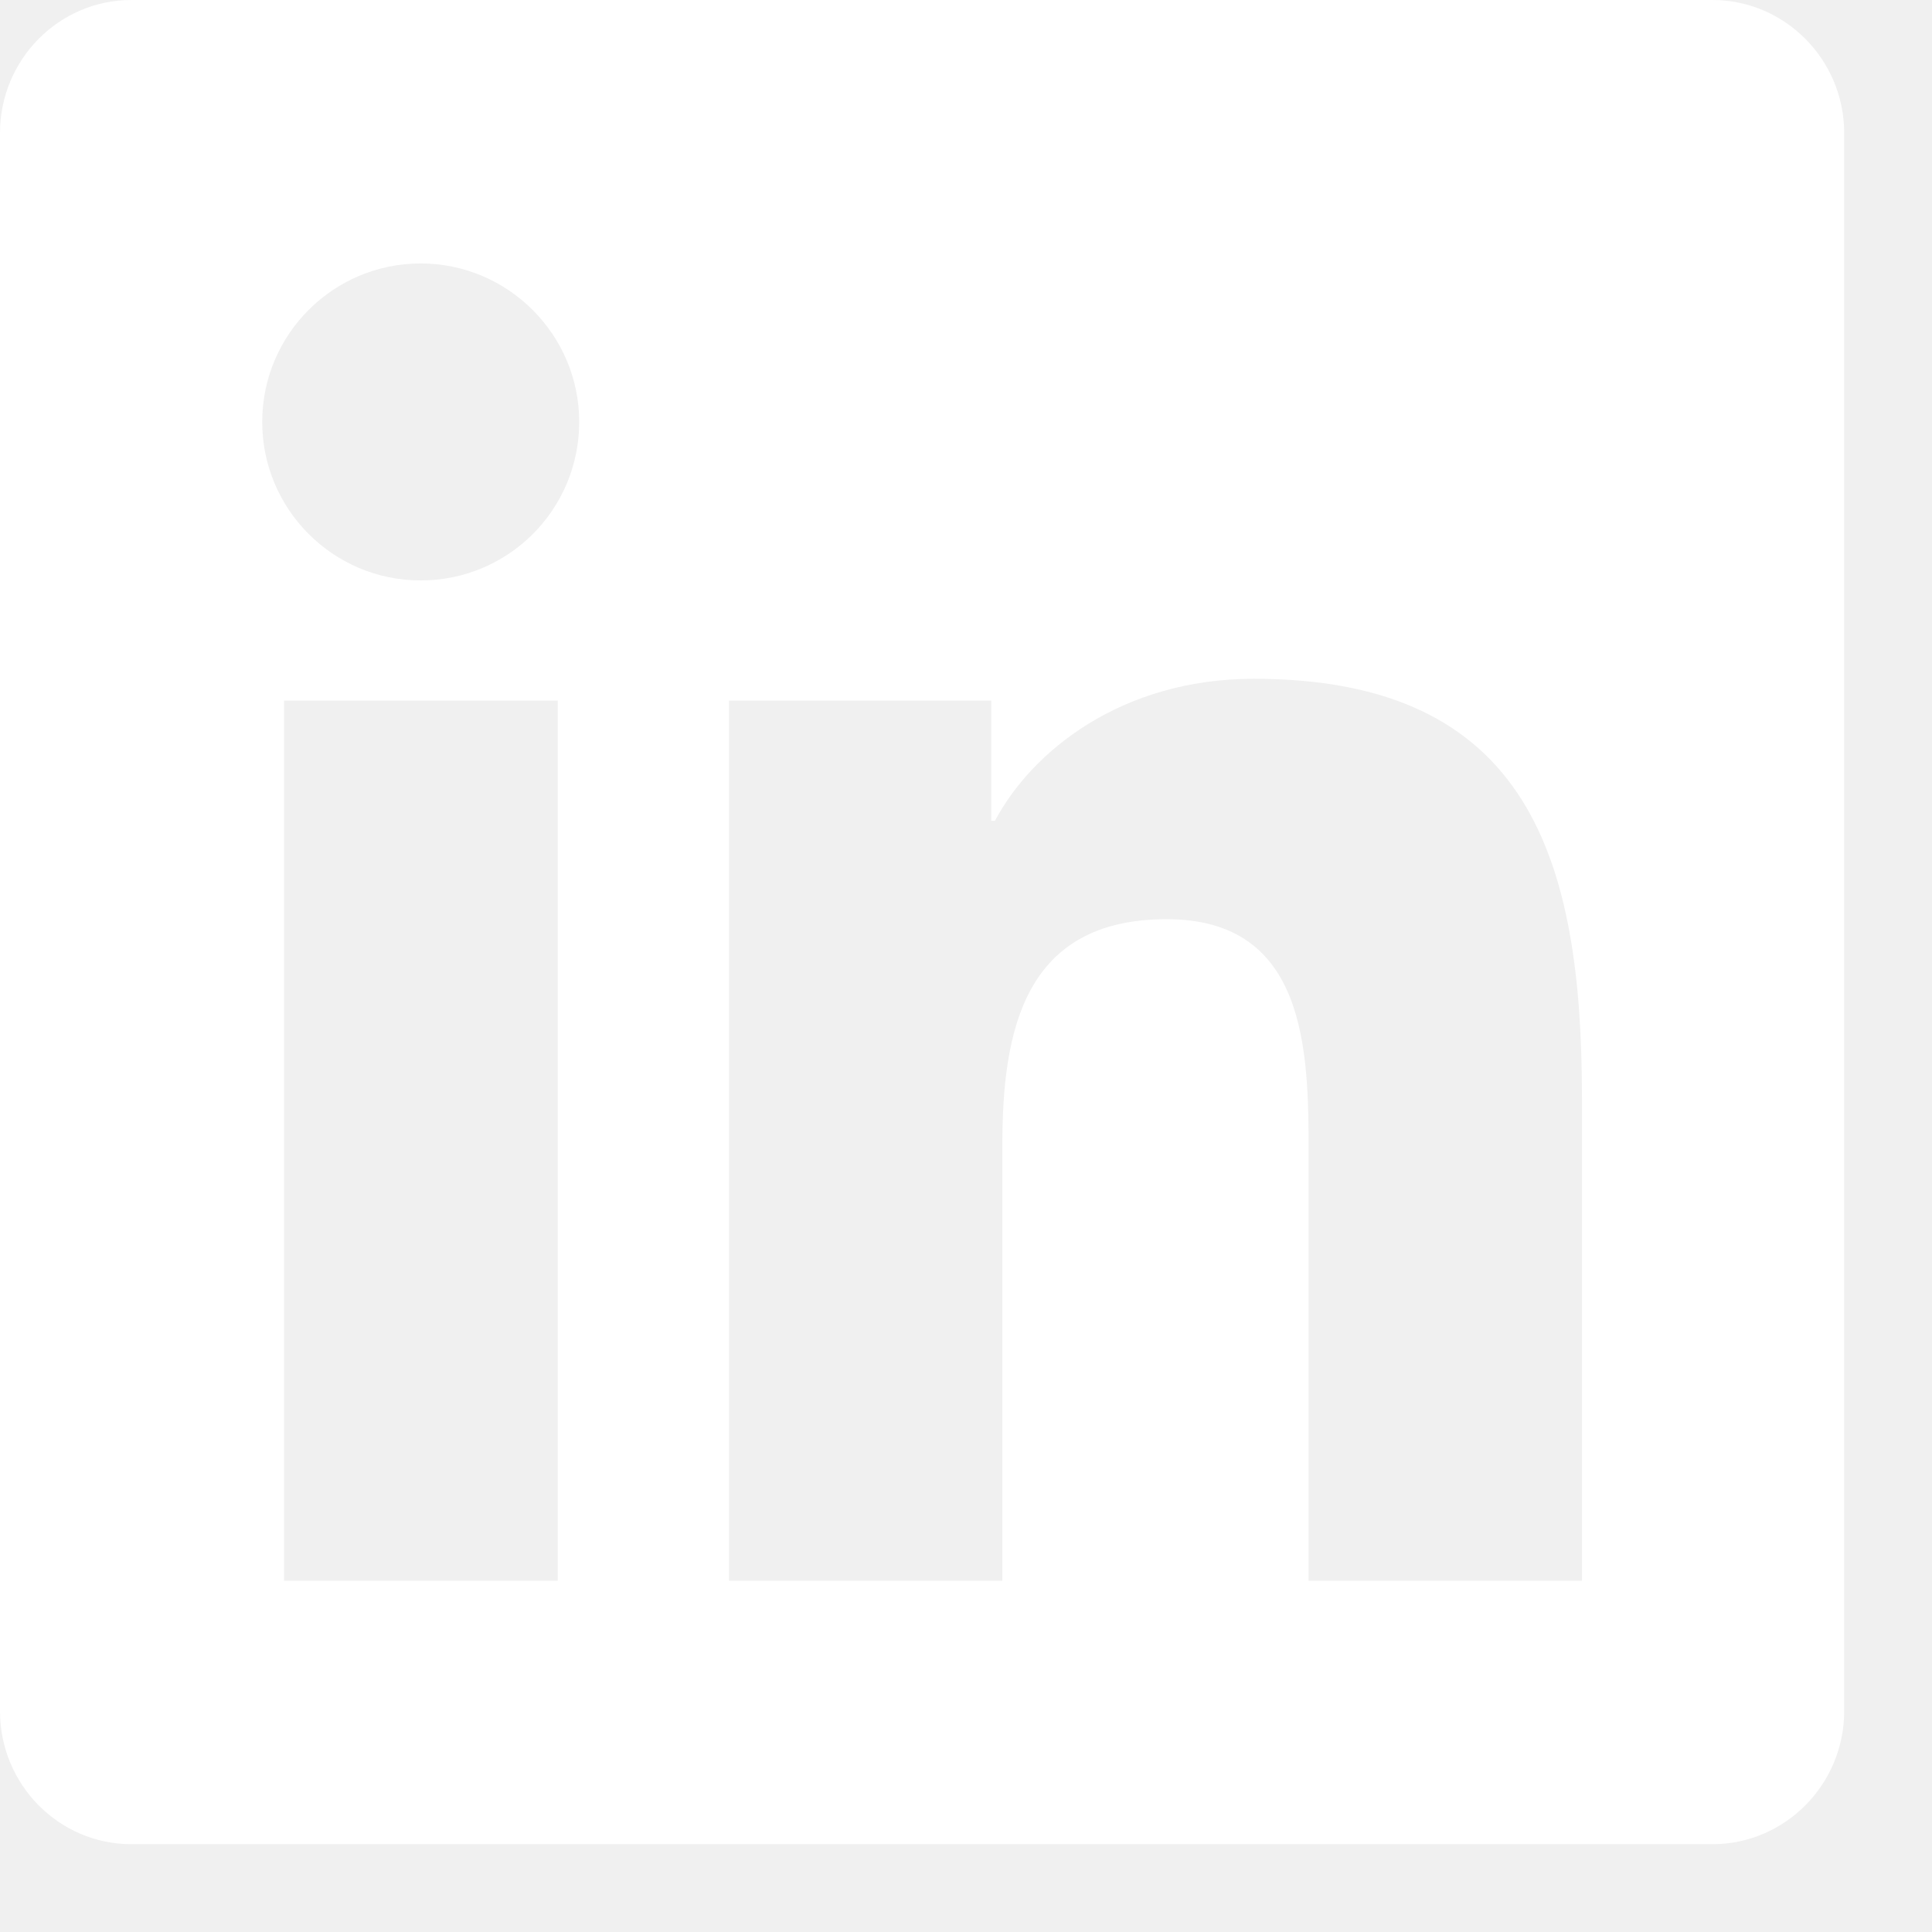
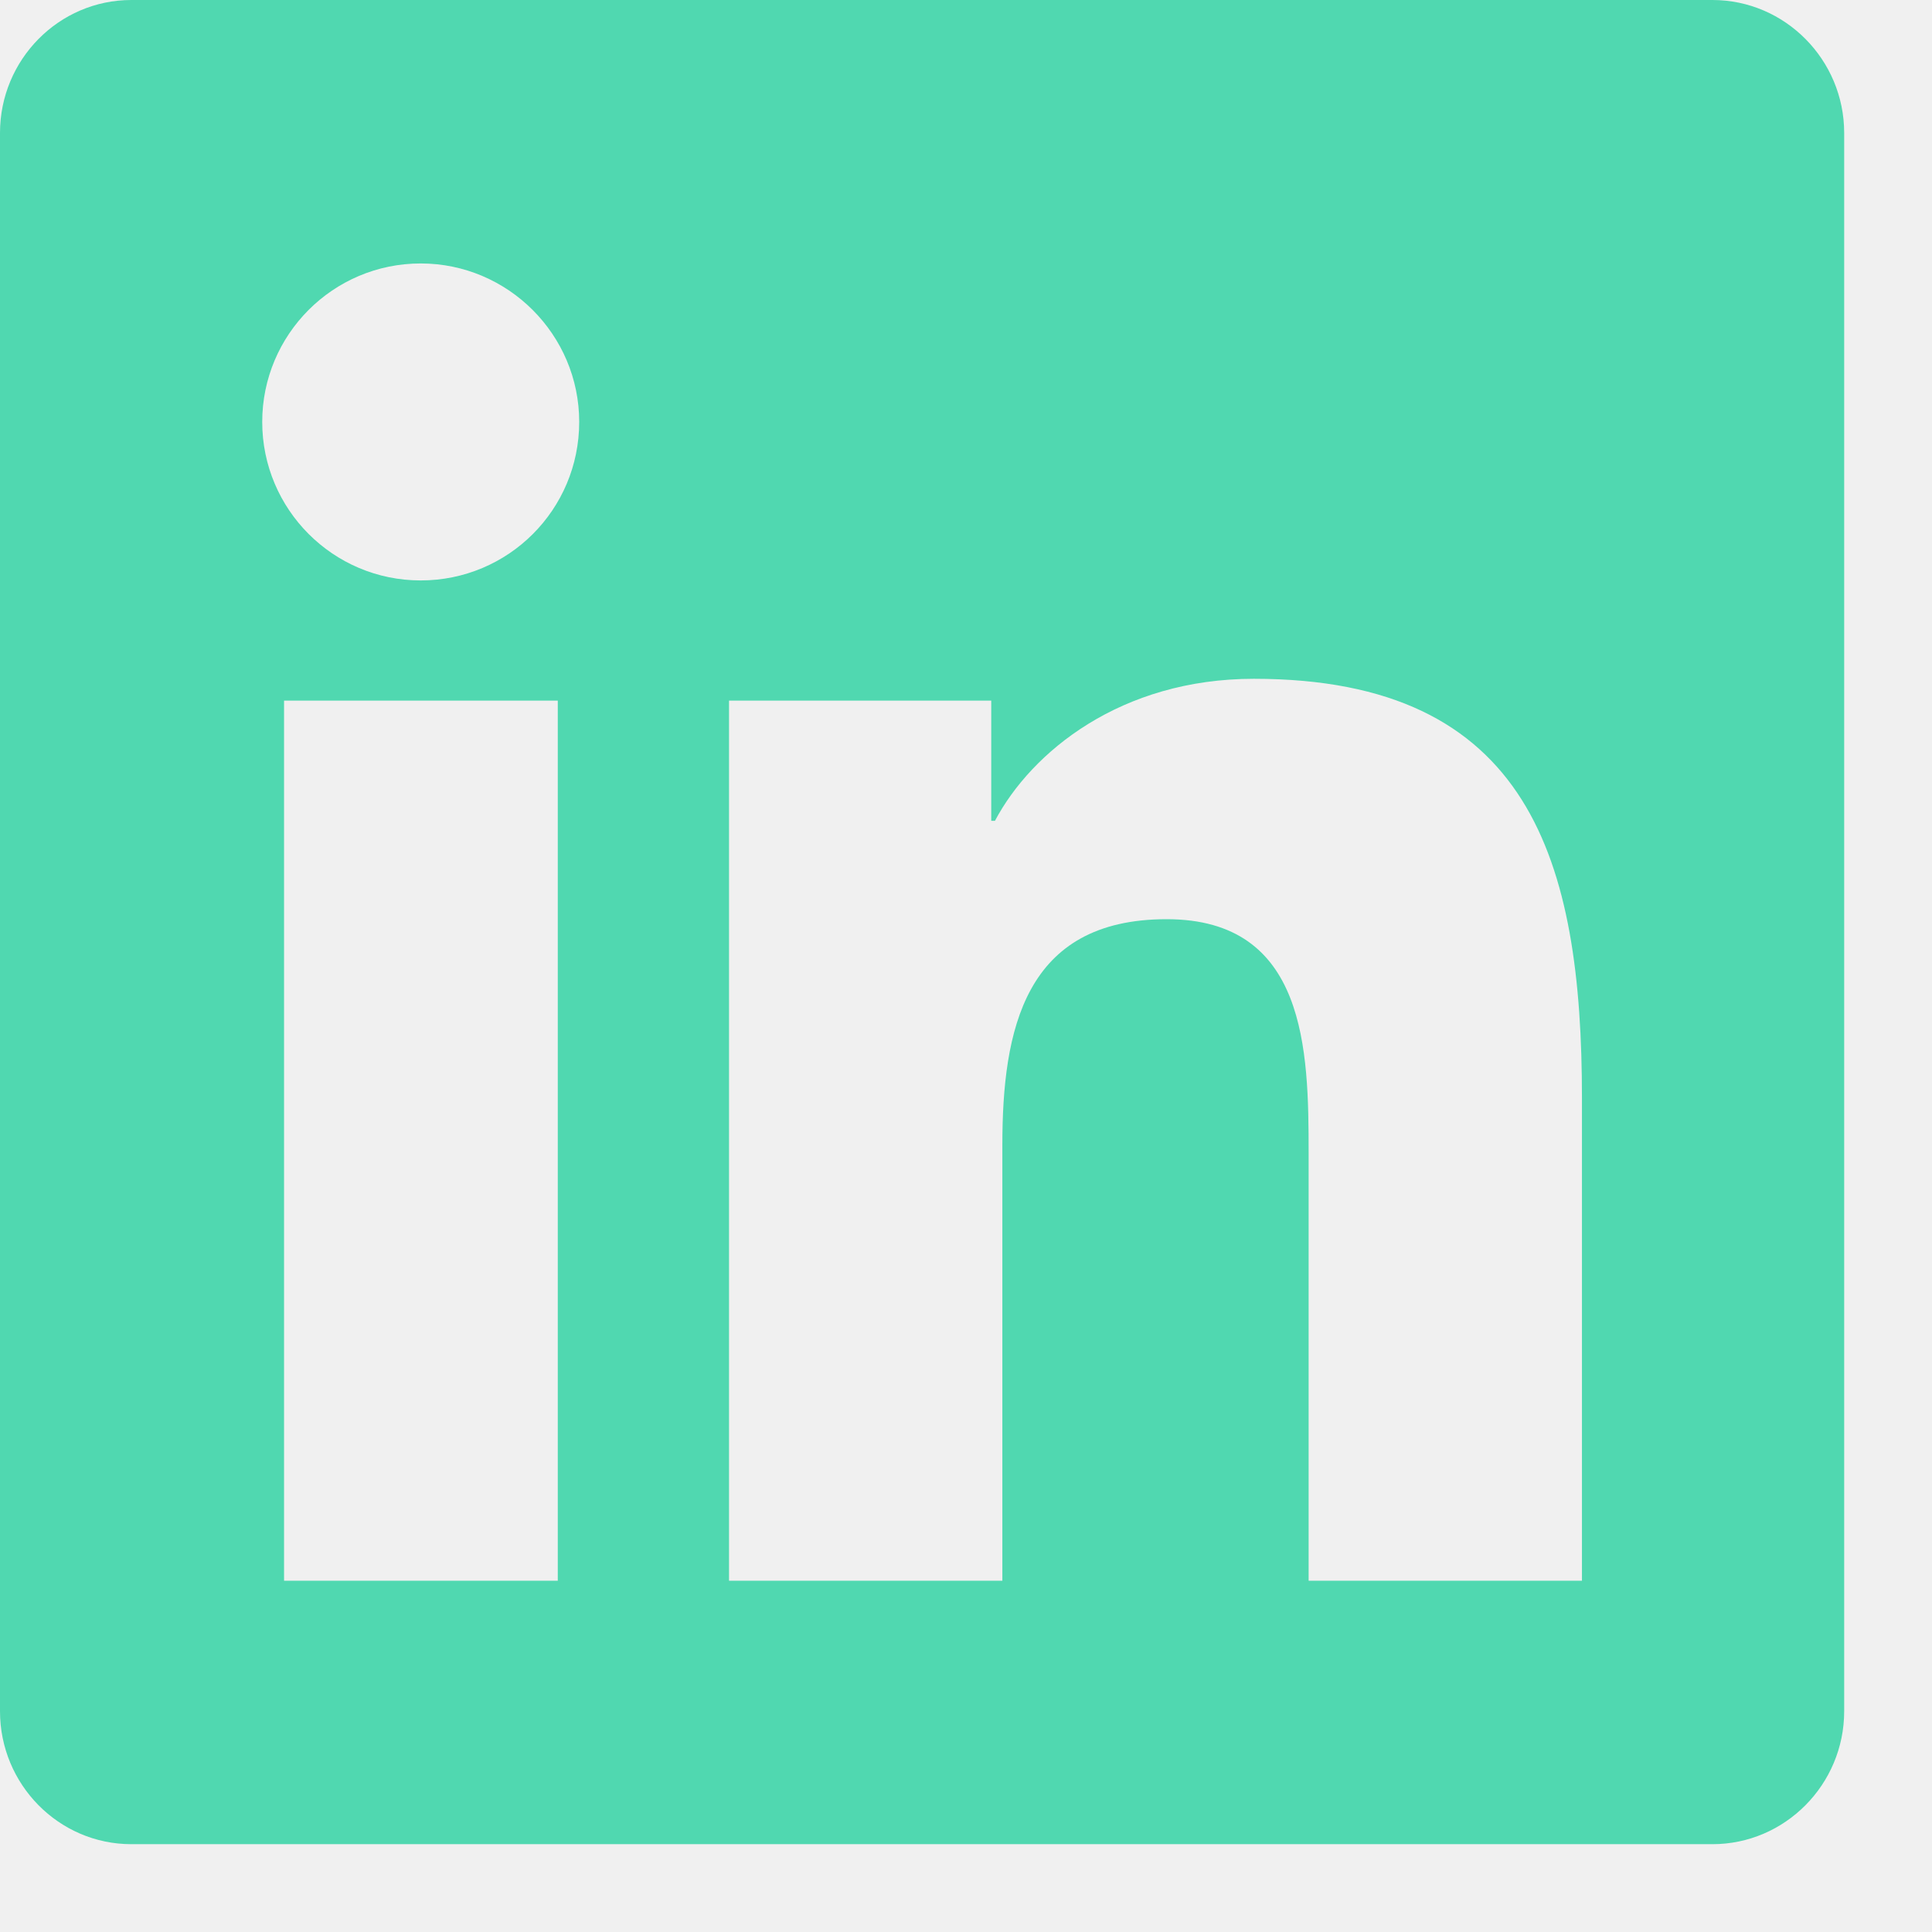
- <svg xmlns="http://www.w3.org/2000/svg" viewBox="0 0 44 44" fill="white">
+ <svg xmlns="http://www.w3.org/2000/svg" viewBox="0 0 44 44" fill="#50D8B0">
  <path d="M39 0H2.991C1.341 0 0 1.359 0 3.028V38.972C0 40.641 1.341 42 2.991 42H39C40.65 42 42 40.641 42 38.972V3.028C42 1.359 40.65 0 39 0ZM12.694 36H6.469V15.956H12.703V36H12.694ZM9.581 13.219C7.584 13.219 5.972 11.597 5.972 9.609C5.972 7.622 7.584 6 9.581 6C11.569 6 13.191 7.622 13.191 9.609C13.191 11.606 11.578 13.219 9.581 13.219ZM36.028 36H29.803V26.25C29.803 23.925 29.756 20.934 26.569 20.934C23.325 20.934 22.828 23.466 22.828 26.081V36H16.603V15.956H22.575V18.694H22.659C23.494 17.119 25.528 15.459 28.556 15.459C34.856 15.459 36.028 19.613 36.028 25.012V36Z" />
</svg>
